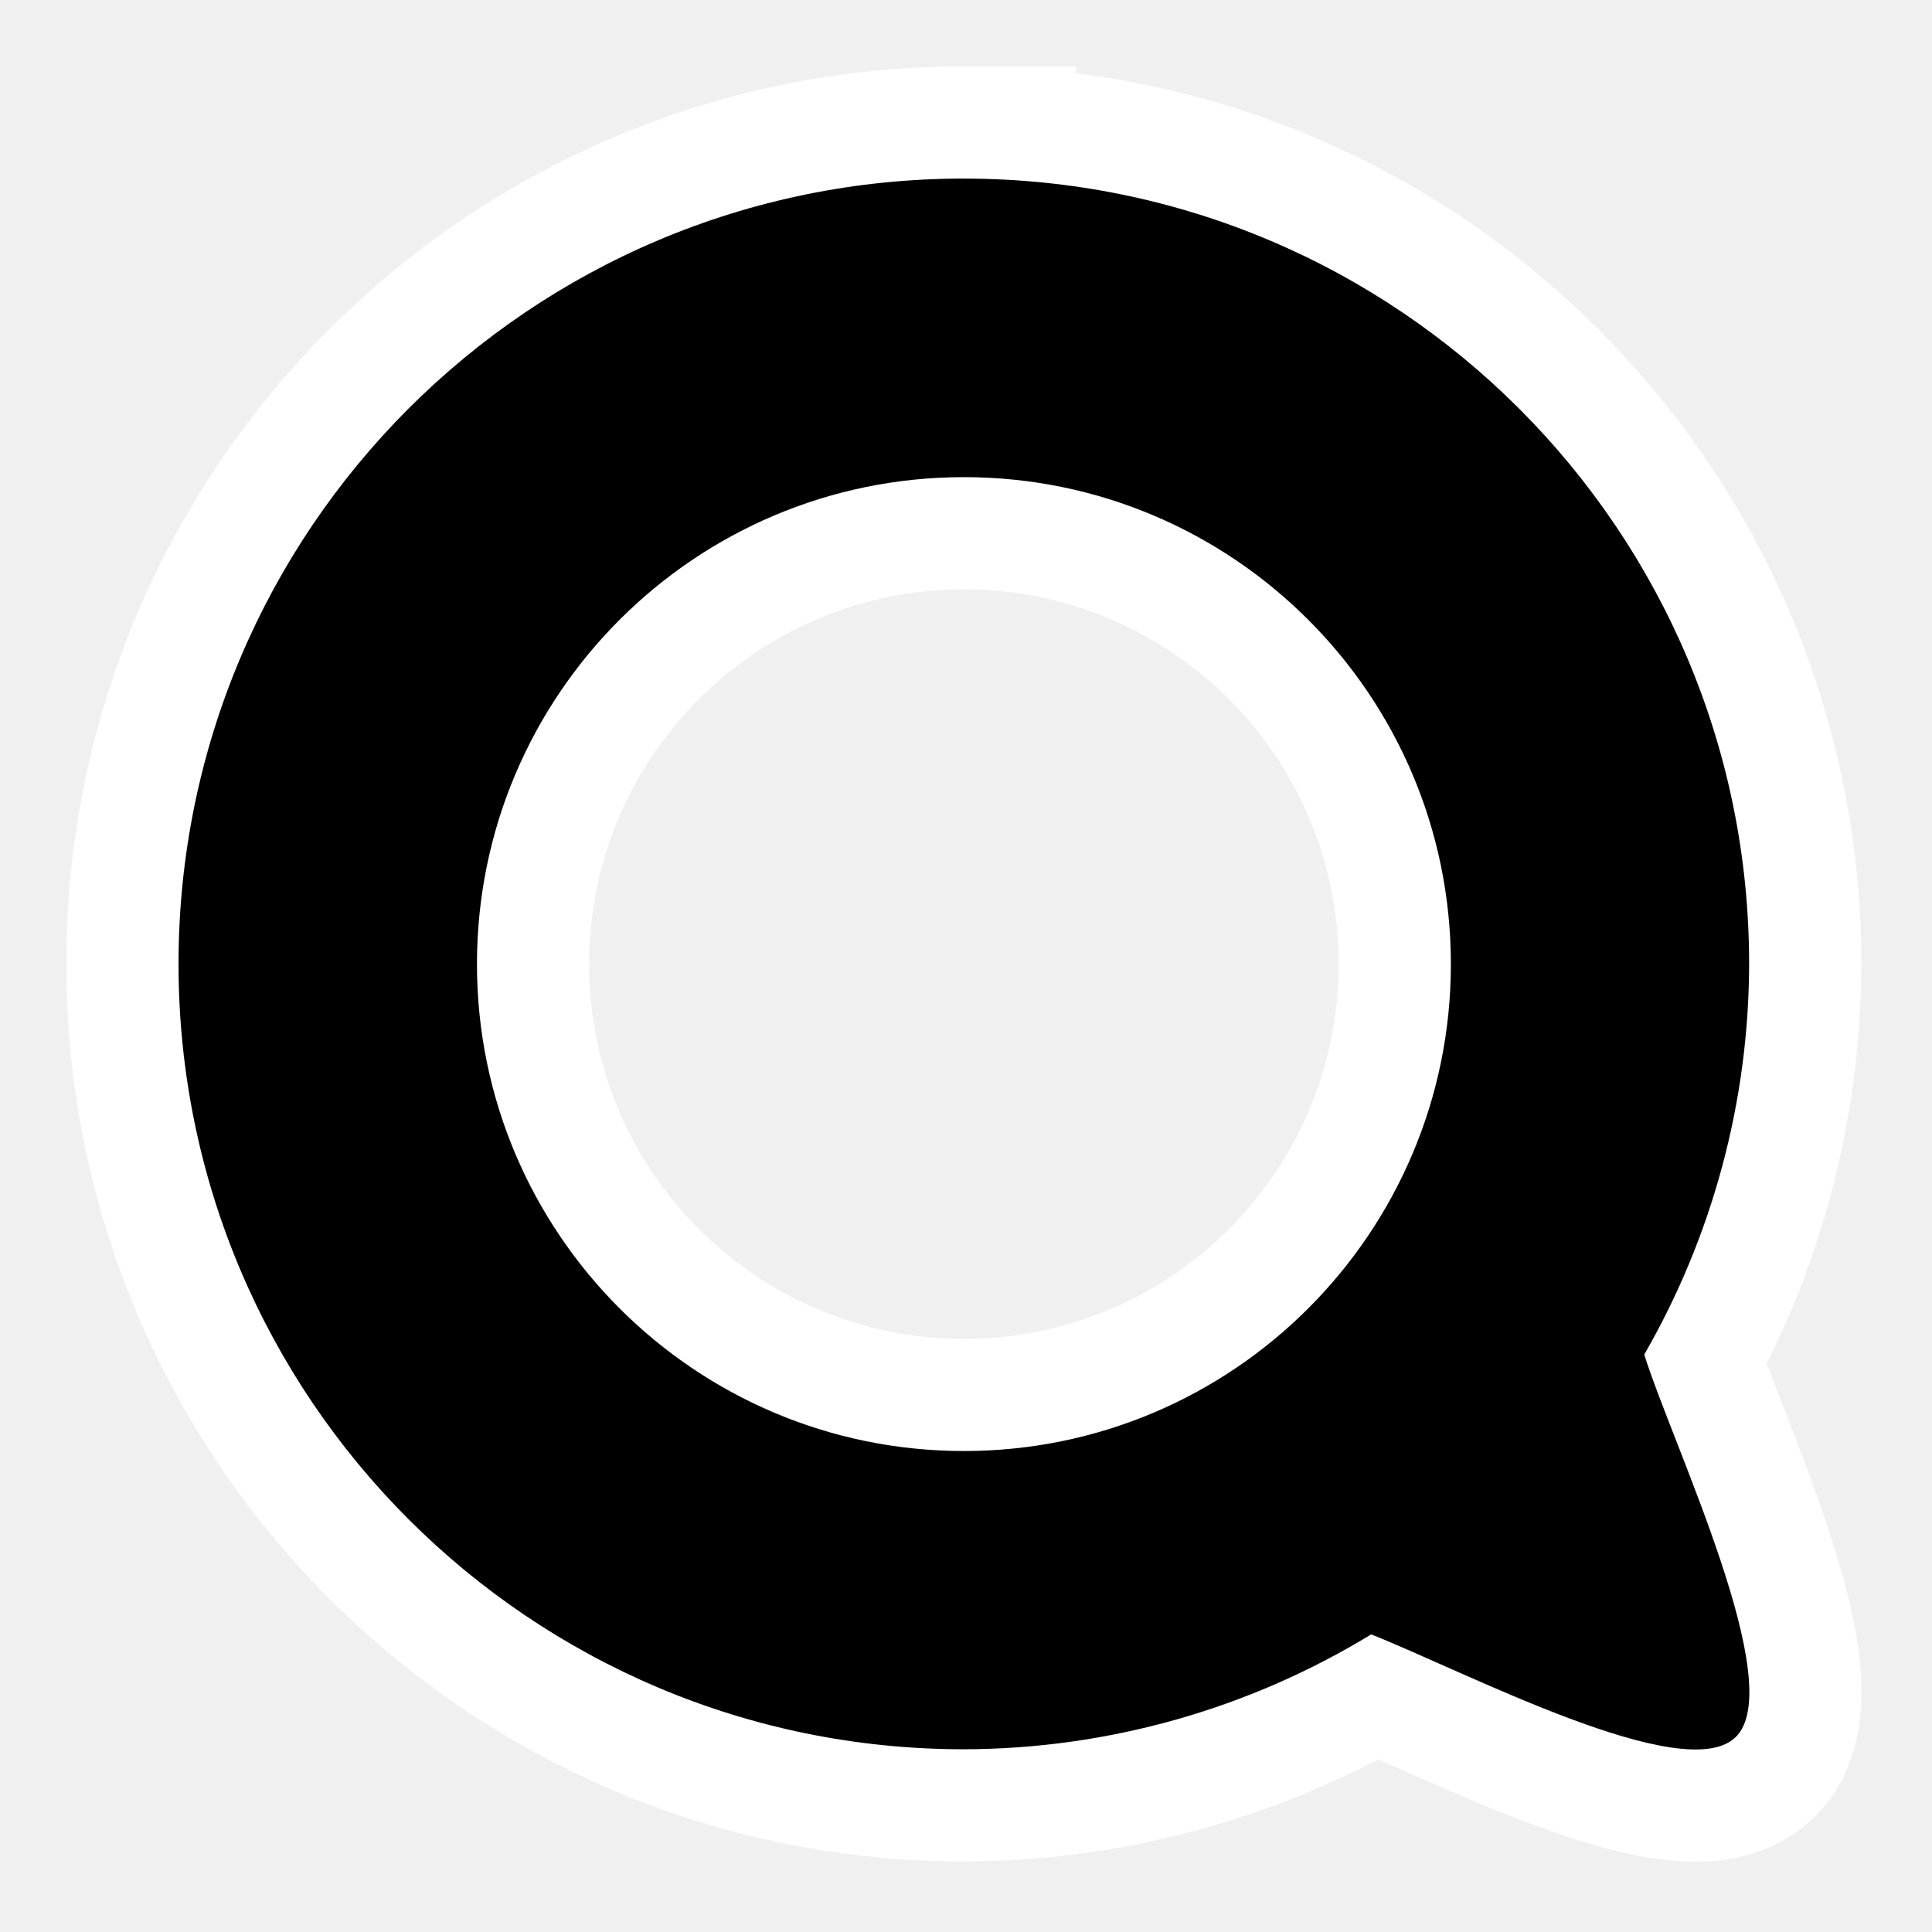
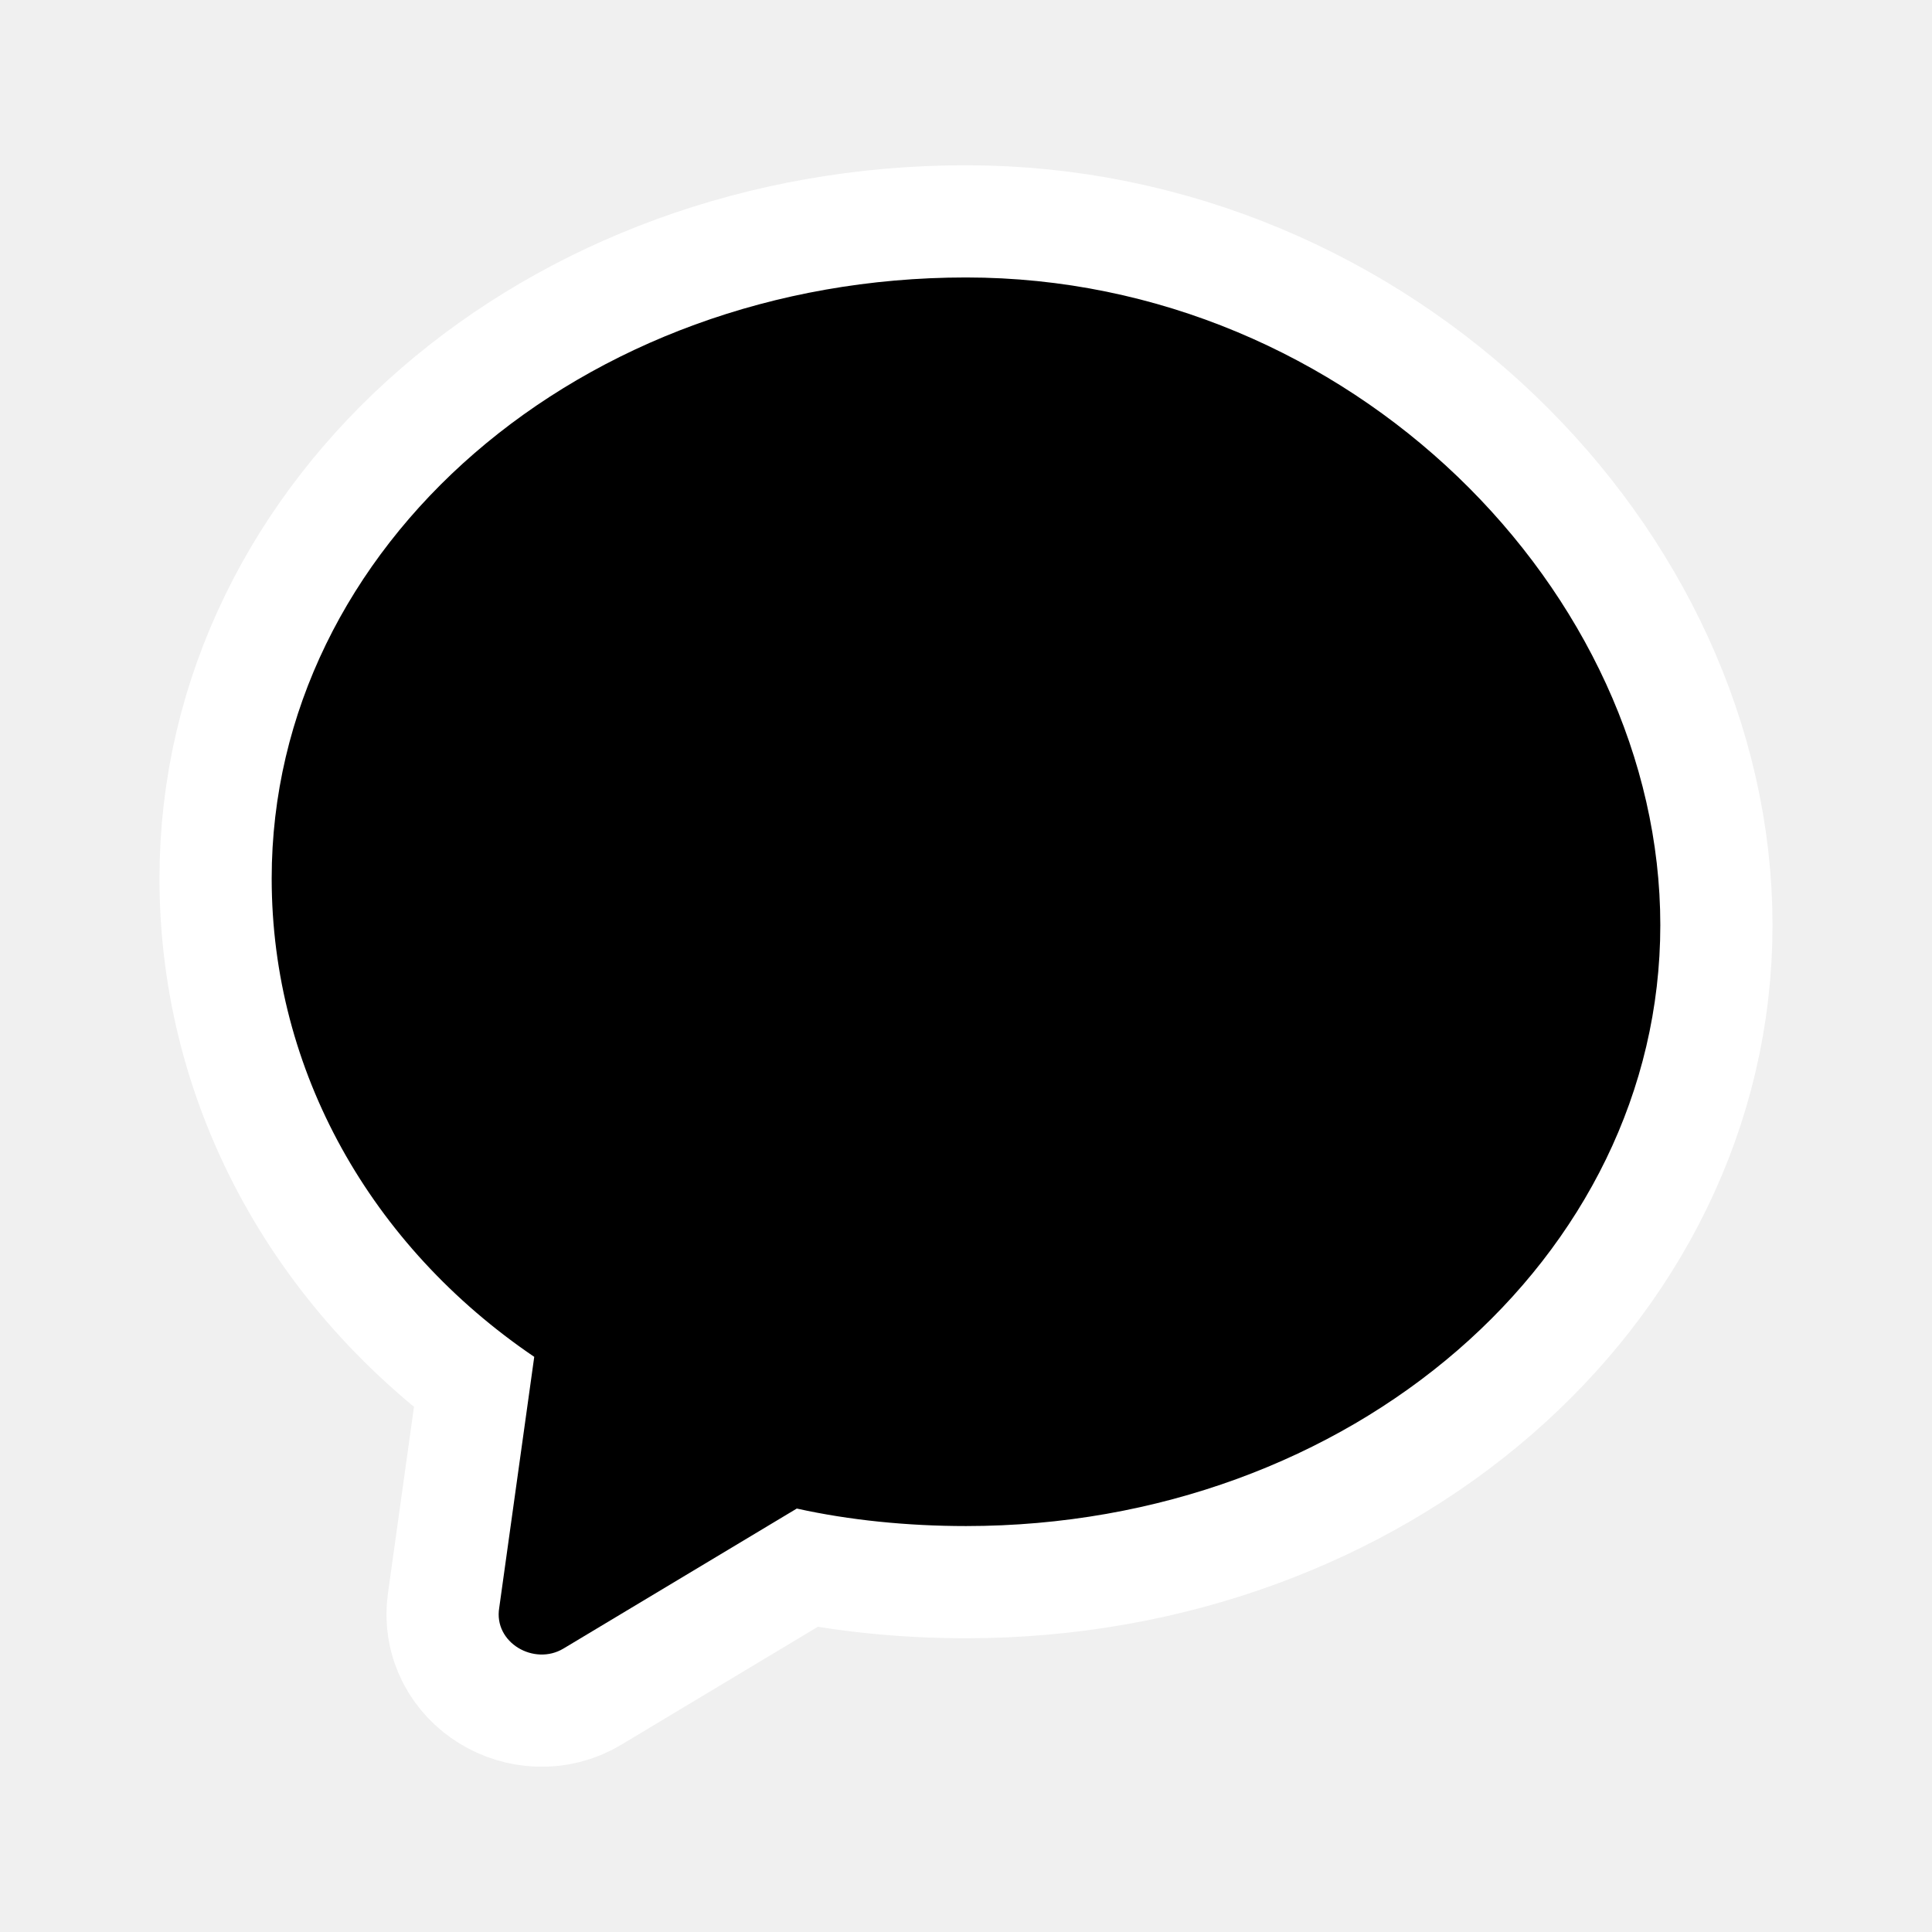
<svg xmlns="http://www.w3.org/2000/svg" height="64" width="64" version="1.1" viewBox="0 0 64 64">
-   <path fill="#ffffff" d="M 31.928,5.915 A 26.015,26.015 0 0 0 5.914,31.931 26.015,26.015 0 0 0 31.928,57.947 26.015,26.015 0 0 0 45.423,54.141 c 3.197,1.271 10.359,5.04 12.064,3.412 1.781,-1.701 -2.091,-9.707 -3.019,-12.682 A 26.015,26.015 0 0 0 57.942,31.931 26.015,26.015 0 0 0 31.928,5.916 Z m 0.003,9.891 A 16.131,16.131 0 0 1 48.062,31.937 16.131,16.131 0 0 1 31.931,48.067 16.131,16.131 0 0 1 15.8,31.937 16.131,16.131 0 0 1 31.931,15.806 Z" id="path2-8" style="stroke:#ffffff;stroke-width:7.434;stroke-miterlimit:4;stroke-dasharray:none;stroke-opacity:1;paint-order:normal" />
-   <path fill="#000000" d="M 31.928,5.915 A 26.015,26.015 0 0 0 5.914,31.931 26.015,26.015 0 0 0 31.928,57.947 26.015,26.015 0 0 0 45.423,54.141 c 3.197,1.271 10.359,5.04 12.064,3.412 1.781,-1.701 -2.091,-9.707 -3.019,-12.682 A 26.015,26.015 0 0 0 57.942,31.931 26.015,26.015 0 0 0 31.928,5.916 Z m 0.003,9.891 A 16.131,16.131 0 0 1 48.062,31.937 16.131,16.131 0 0 1 31.931,48.067 16.131,16.131 0 0 1 15.8,31.937 16.131,16.131 0 0 1 31.931,15.806 Z" id="path886" style="stroke-width:3.717" />
+   <g transform="translate(-17.479,-14.3885) scale(0.193277)">
+     <path fill="#ffffff" d="m 256,122 c -66,0 -119,46 -119,103 0,33 17,63 45,82 l -6,43 c -1,6 6,10 11,7 l 40,-24 c 9,2 19,3 29,3 66,0 119,-46 119,-103 0,-57 -53,-111 -119,-111 z" id="path2-8" style="stroke:#ffffff;stroke-width:38.461;stroke-miterlimit:4;stroke-dasharray:none;stroke-opacity:1;paint-order:normal" />
+     <path fill="#000000" d="m 256,122 c -66,0 -119,46 -119,103 0,33 17,63 45,82 l -6,43 c -1,6 6,10 11,7 l 40,-24 c 9,2 19,3 29,3 66,0 119,-46 119,-103 0,-57 -53,-111 -119,-111 z" id="path886" style="stroke-width:0" />
+   </g>
</svg>
